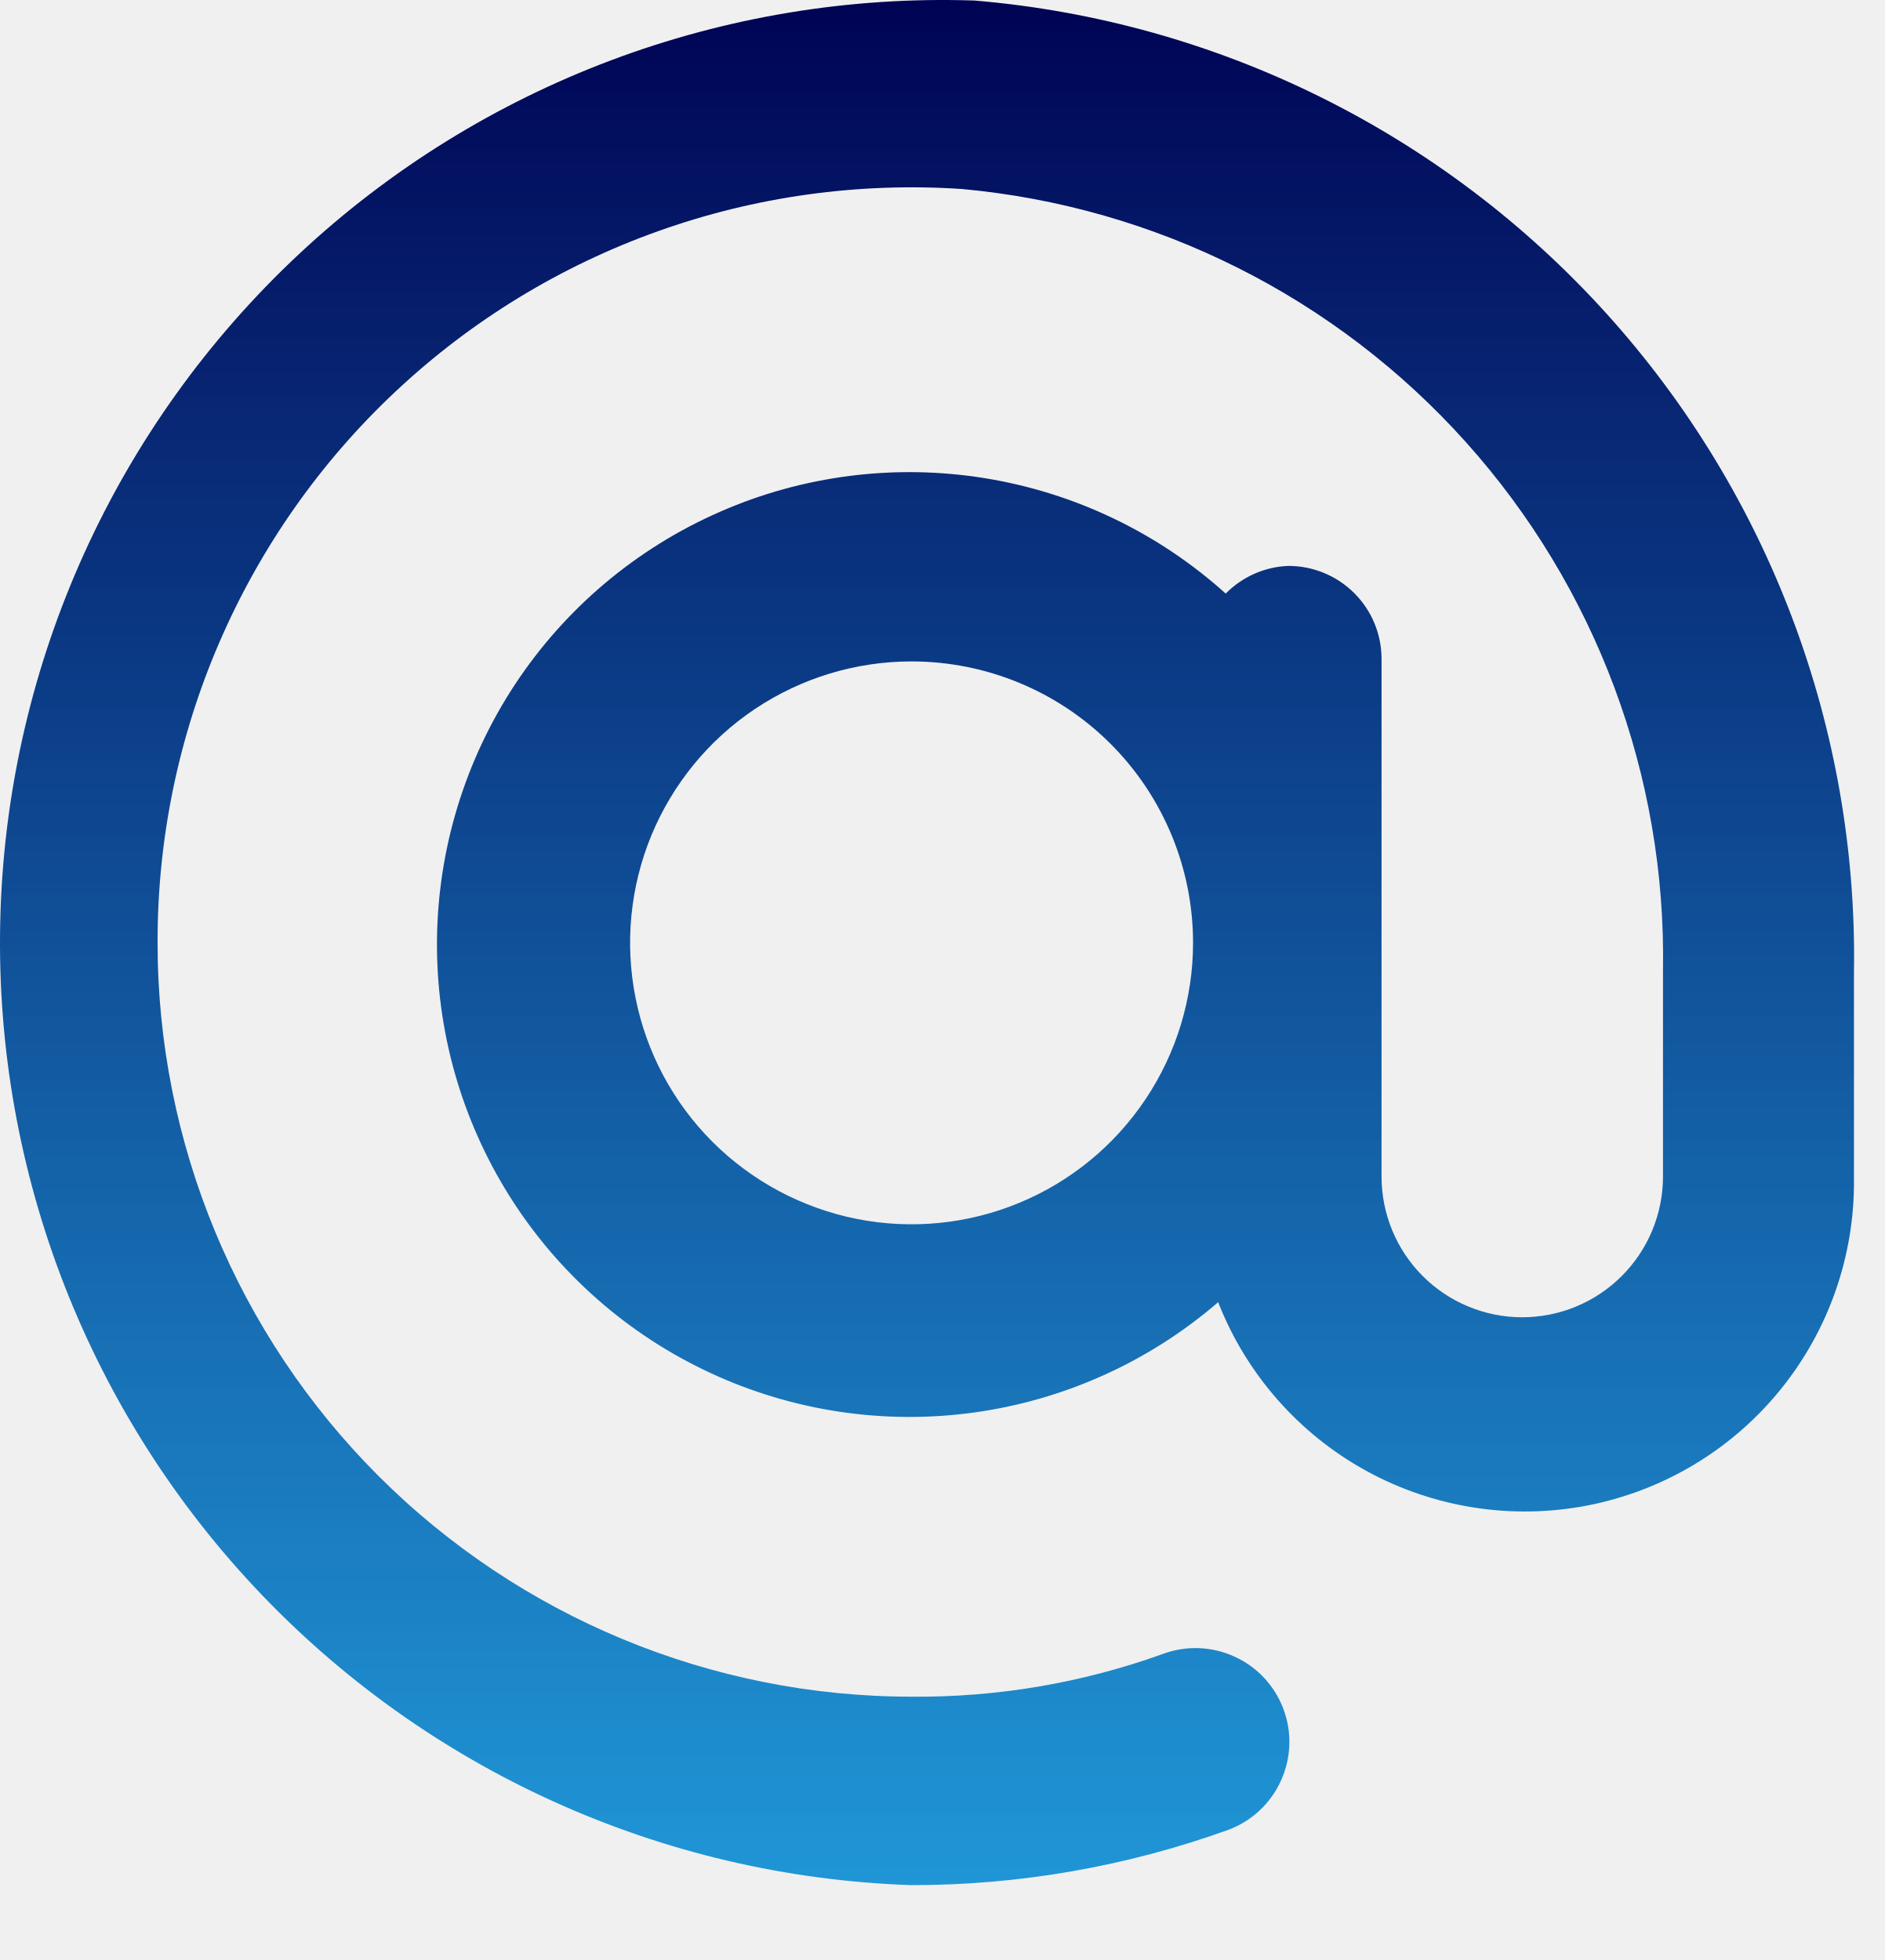
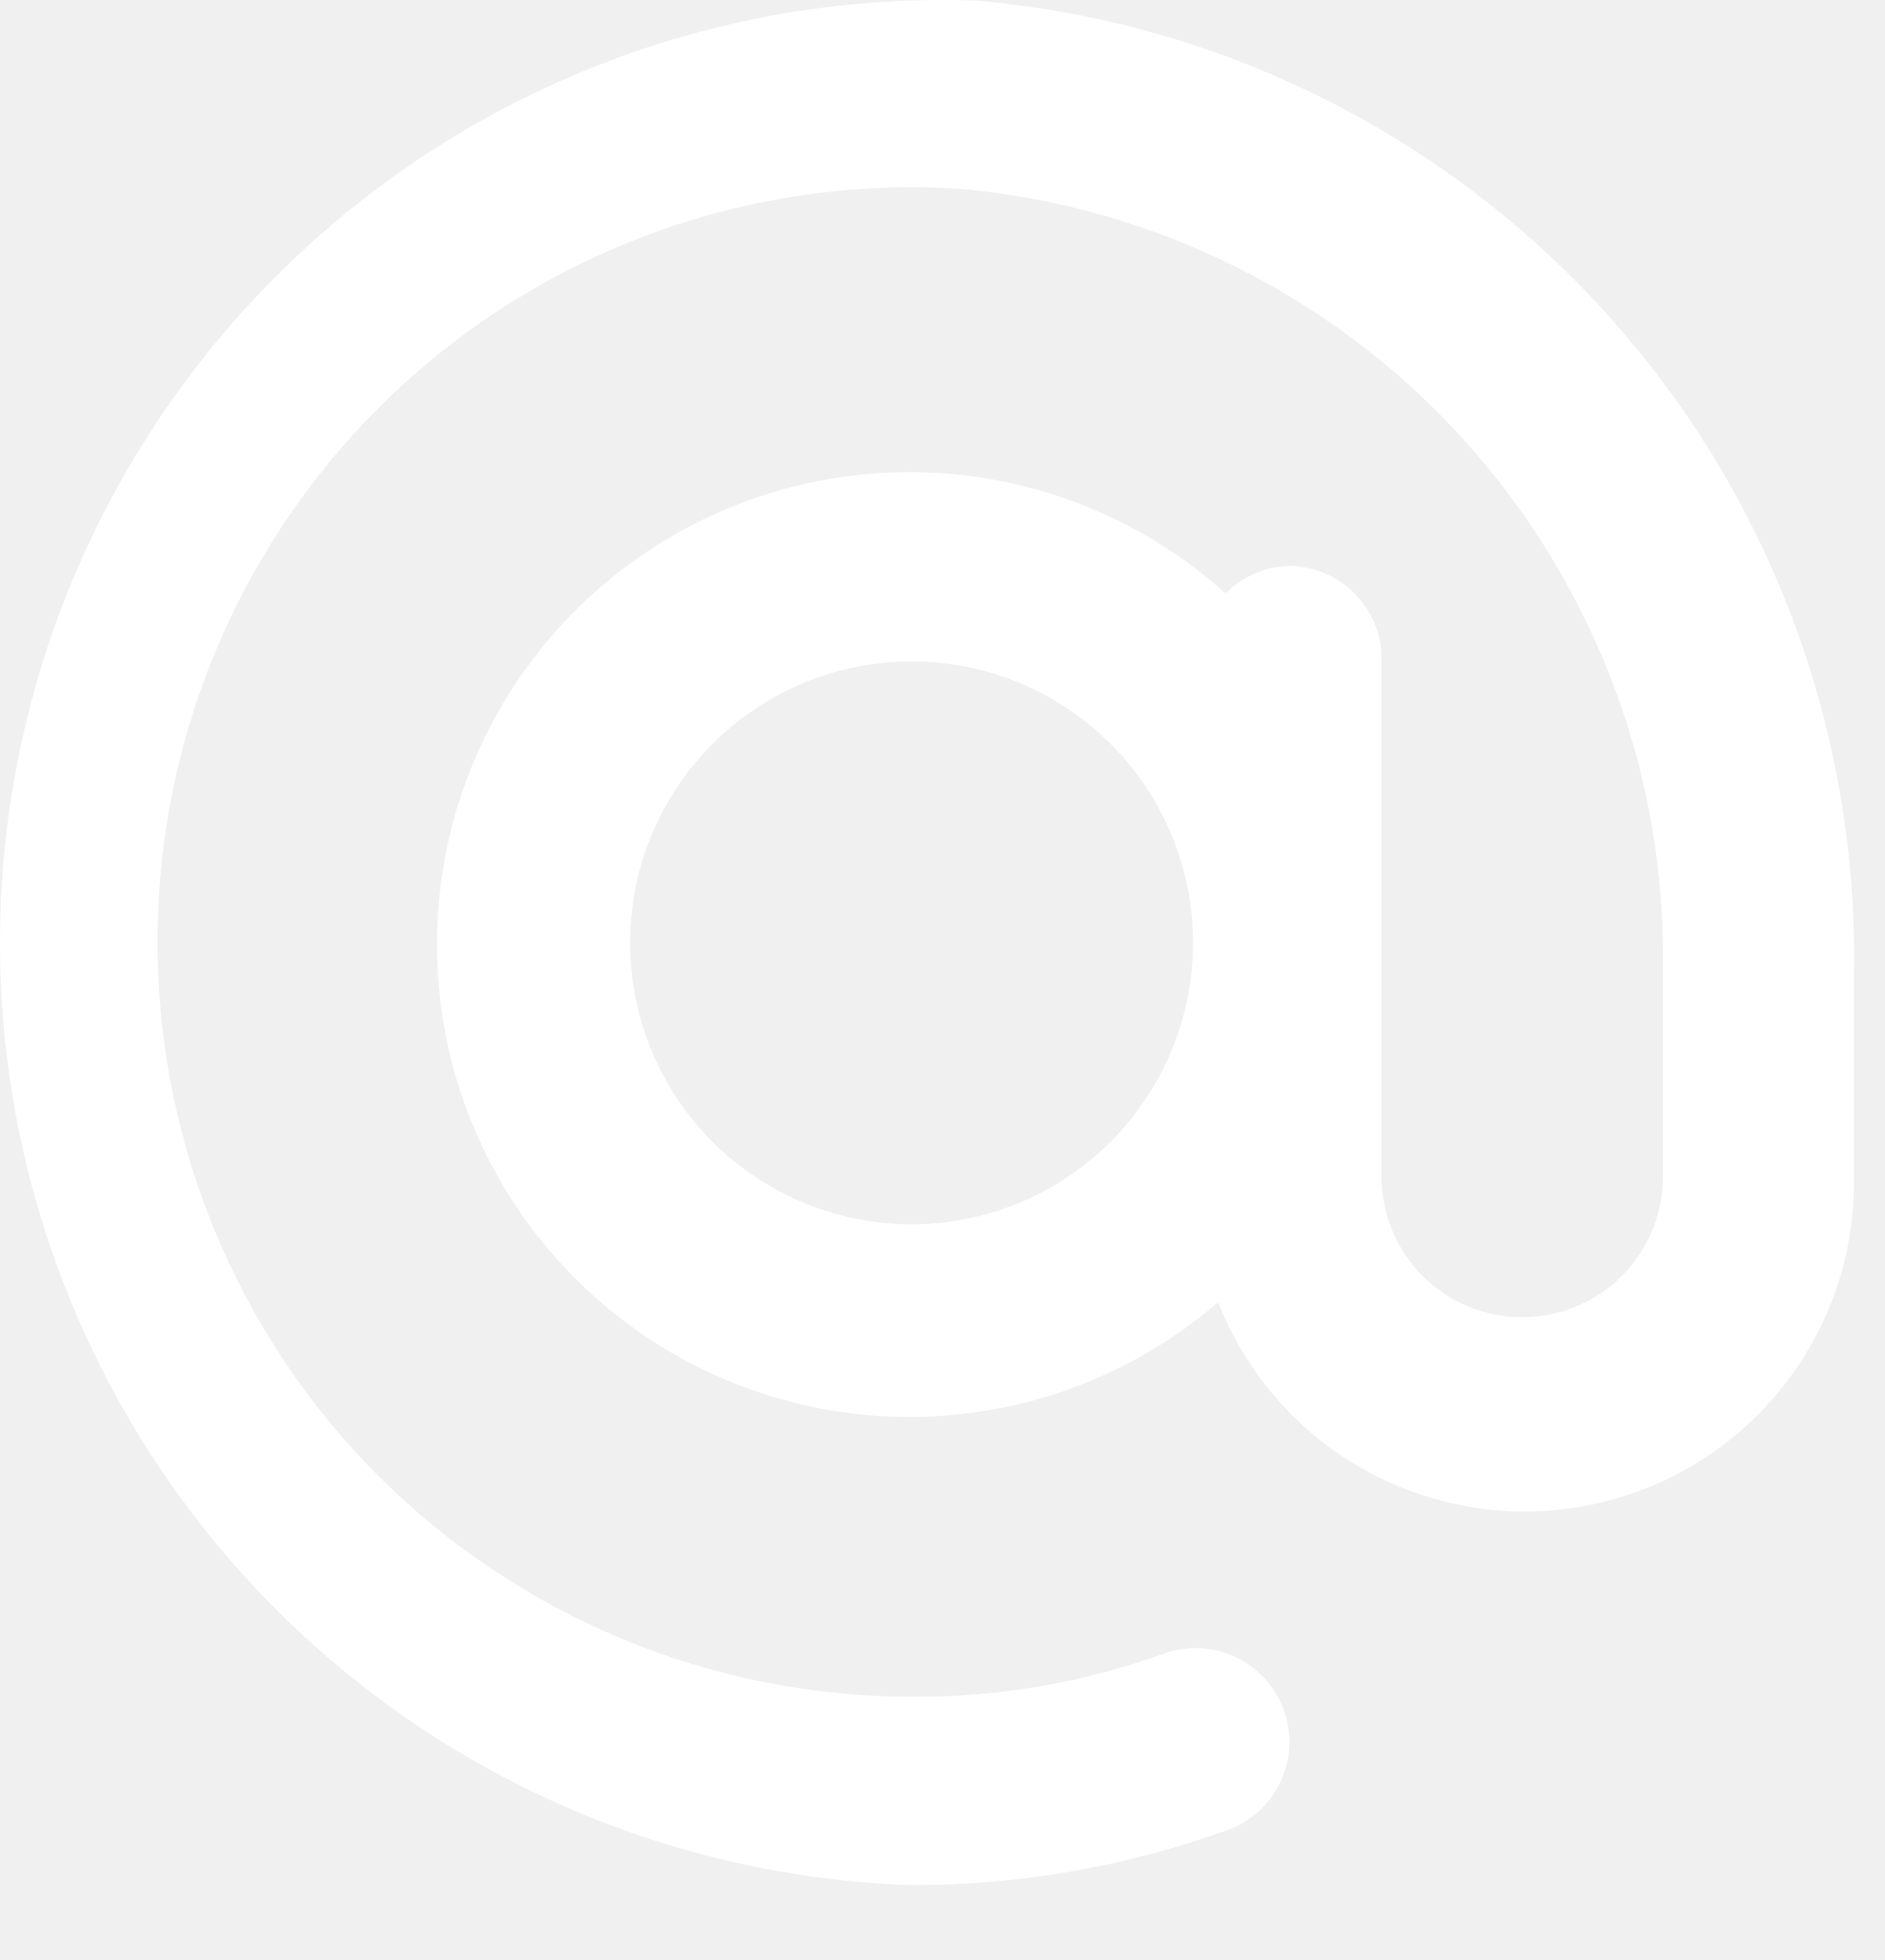
<svg xmlns="http://www.w3.org/2000/svg" width="25" height="26" viewBox="0 0 25 26" fill="none">
-   <path d="M12.09 25.007C8.775 24.896 5.64 23.474 3.373 21.051C1.107 18.629 -0.104 15.405 0.007 12.09C0.117 8.775 1.54 5.64 3.963 3.373C6.385 1.107 9.608 -0.104 12.924 0.007C16.142 0.277 19.137 1.76 21.303 4.155C23.469 6.55 24.644 9.678 24.59 12.907V15.64C24.6 16.662 24.252 17.654 23.606 18.445C22.96 19.237 22.057 19.776 21.054 19.971C20.051 20.165 19.012 20.001 18.117 19.509C17.223 19.016 16.529 18.225 16.157 17.274C15.244 18.062 14.123 18.569 12.929 18.736C11.734 18.903 10.517 18.721 9.423 18.213C8.33 17.706 7.405 16.893 6.762 15.873C6.119 14.853 5.783 13.669 5.796 12.463C5.809 11.257 6.17 10.08 6.834 9.074C7.499 8.068 8.44 7.275 9.545 6.791C10.649 6.306 11.87 6.151 13.06 6.343C14.251 6.535 15.361 7.066 16.257 7.874C16.478 7.65 16.776 7.518 17.09 7.507C17.417 7.507 17.731 7.637 17.962 7.868C18.194 8.099 18.324 8.413 18.324 8.74V15.607C18.324 16.102 18.52 16.577 18.87 16.927C19.22 17.277 19.695 17.474 20.19 17.474C20.685 17.474 21.16 17.277 21.51 16.927C21.86 16.577 22.057 16.102 22.057 15.607V12.874C22.101 10.291 21.167 7.787 19.442 5.864C17.718 3.941 15.329 2.742 12.757 2.507C11.389 2.416 10.016 2.606 8.725 3.068C7.434 3.529 6.251 4.251 5.251 5.189C4.25 6.127 3.454 7.261 2.91 8.52C2.366 9.778 2.087 11.136 2.09 12.507C2.09 15.159 3.144 17.703 5.019 19.578C6.895 21.453 9.438 22.507 12.09 22.507C13.226 22.517 14.355 22.325 15.424 21.94C15.733 21.825 16.075 21.838 16.375 21.976C16.676 22.113 16.909 22.364 17.024 22.674C17.139 22.983 17.126 23.325 16.988 23.625C16.851 23.926 16.6 24.159 16.29 24.274C14.943 24.759 13.522 25.008 12.09 25.007ZM12.09 8.774C11.352 8.774 10.63 8.993 10.016 9.403C9.402 9.813 8.924 10.396 8.641 11.078C8.359 11.76 8.285 12.511 8.429 13.235C8.573 13.96 8.928 14.625 9.45 15.147C9.973 15.669 10.638 16.024 11.362 16.169C12.086 16.313 12.837 16.239 13.519 15.956C14.201 15.674 14.784 15.195 15.194 14.581C15.605 13.967 15.824 13.245 15.824 12.507C15.824 11.517 15.43 10.567 14.73 9.867C14.03 9.167 13.08 8.774 12.09 8.774Z" fill="url(#paint0_linear_59_14)" />
-   <defs>
-     <linearGradient id="paint0_linear_59_14" x1="12.296" y1="0" x2="12.296" y2="25.007" gradientUnits="userSpaceOnUse">
-       <stop stop-color="#000354" />
-       <stop offset="1" stop-color="#048AD3" stop-opacity="0.88" />
-     </linearGradient>
-   </defs>
+   <path d="M12.09 25.007C8.775 24.896 5.64 23.474 3.373 21.051C1.107 18.629 -0.104 15.405 0.007 12.09C0.117 8.775 1.54 5.64 3.963 3.373C6.385 1.107 9.608 -0.104 12.924 0.007C16.142 0.277 19.137 1.76 21.303 4.155C23.469 6.55 24.644 9.678 24.59 12.907V15.64C24.6 16.662 24.252 17.654 23.606 18.445C22.96 19.237 22.057 19.776 21.054 19.971C20.051 20.165 19.012 20.001 18.117 19.509C17.223 19.016 16.529 18.225 16.157 17.274C15.244 18.062 14.123 18.569 12.929 18.736C11.734 18.903 10.517 18.721 9.423 18.213C8.33 17.706 7.405 16.893 6.762 15.873C6.119 14.853 5.783 13.669 5.796 12.463C5.809 11.257 6.17 10.08 6.834 9.074C7.499 8.068 8.44 7.275 9.545 6.791C10.649 6.306 11.87 6.151 13.06 6.343C14.251 6.535 15.361 7.066 16.257 7.874C16.478 7.65 16.776 7.518 17.09 7.507C17.417 7.507 17.731 7.637 17.962 7.868C18.194 8.099 18.324 8.413 18.324 8.74V15.607C18.324 16.102 18.52 16.577 18.87 16.927C19.22 17.277 19.695 17.474 20.19 17.474C20.685 17.474 21.16 17.277 21.51 16.927C21.86 16.577 22.057 16.102 22.057 15.607V12.874C22.101 10.291 21.167 7.787 19.442 5.864C17.718 3.941 15.329 2.742 12.757 2.507C11.389 2.416 10.016 2.606 8.725 3.068C7.434 3.529 6.251 4.251 5.251 5.189C4.25 6.127 3.454 7.261 2.91 8.52C2.366 9.778 2.087 11.136 2.09 12.507C2.09 15.159 3.144 17.703 5.019 19.578C6.895 21.453 9.438 22.507 12.09 22.507C13.226 22.517 14.355 22.325 15.424 21.94C15.733 21.825 16.075 21.838 16.375 21.976C16.676 22.113 16.909 22.364 17.024 22.674C17.139 22.983 17.126 23.325 16.988 23.625C16.851 23.926 16.6 24.159 16.29 24.274C14.943 24.759 13.522 25.008 12.09 25.007ZM12.09 8.774C11.352 8.774 10.63 8.993 10.016 9.403C9.402 9.813 8.924 10.396 8.641 11.078C8.359 11.76 8.285 12.511 8.429 13.235C8.573 13.96 8.928 14.625 9.45 15.147C9.973 15.669 10.638 16.024 11.362 16.169C12.086 16.313 12.837 16.239 13.519 15.956C14.201 15.674 14.784 15.195 15.194 14.581C15.605 13.967 15.824 13.245 15.824 12.507C15.824 11.517 15.43 10.567 14.73 9.867C14.03 9.167 13.08 8.774 12.09 8.774Z" fill="white" />
</svg>
